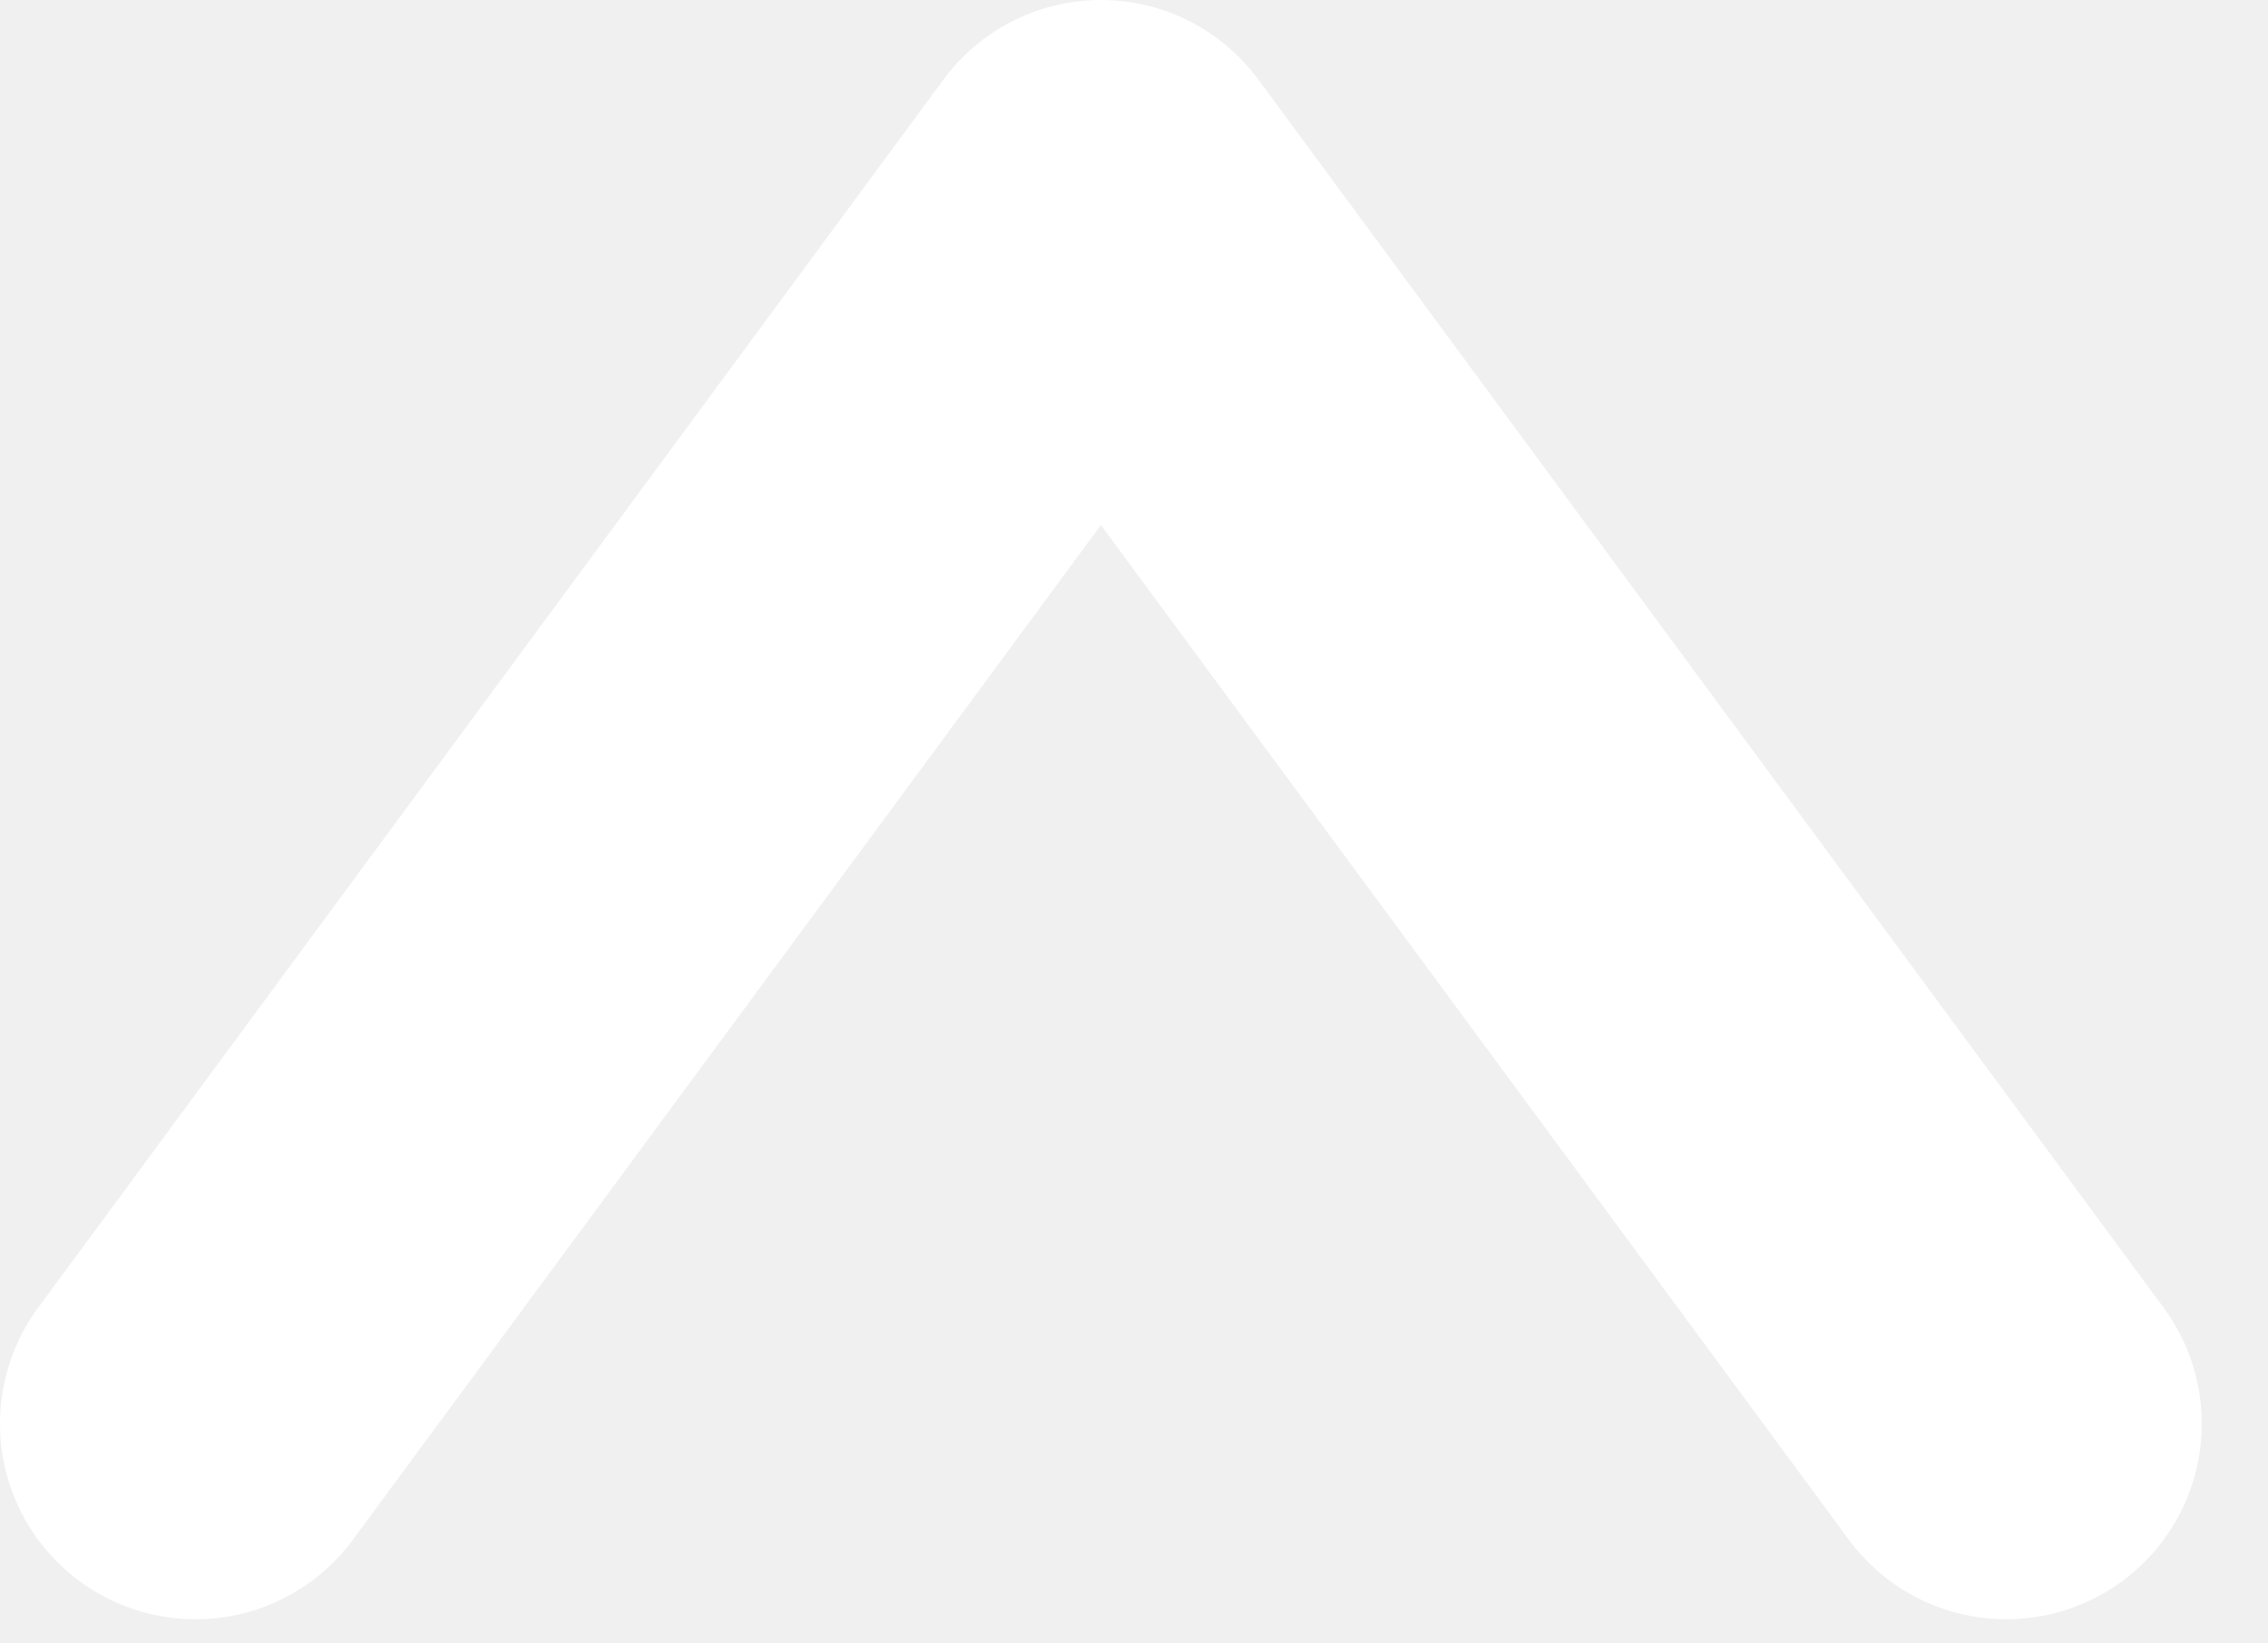
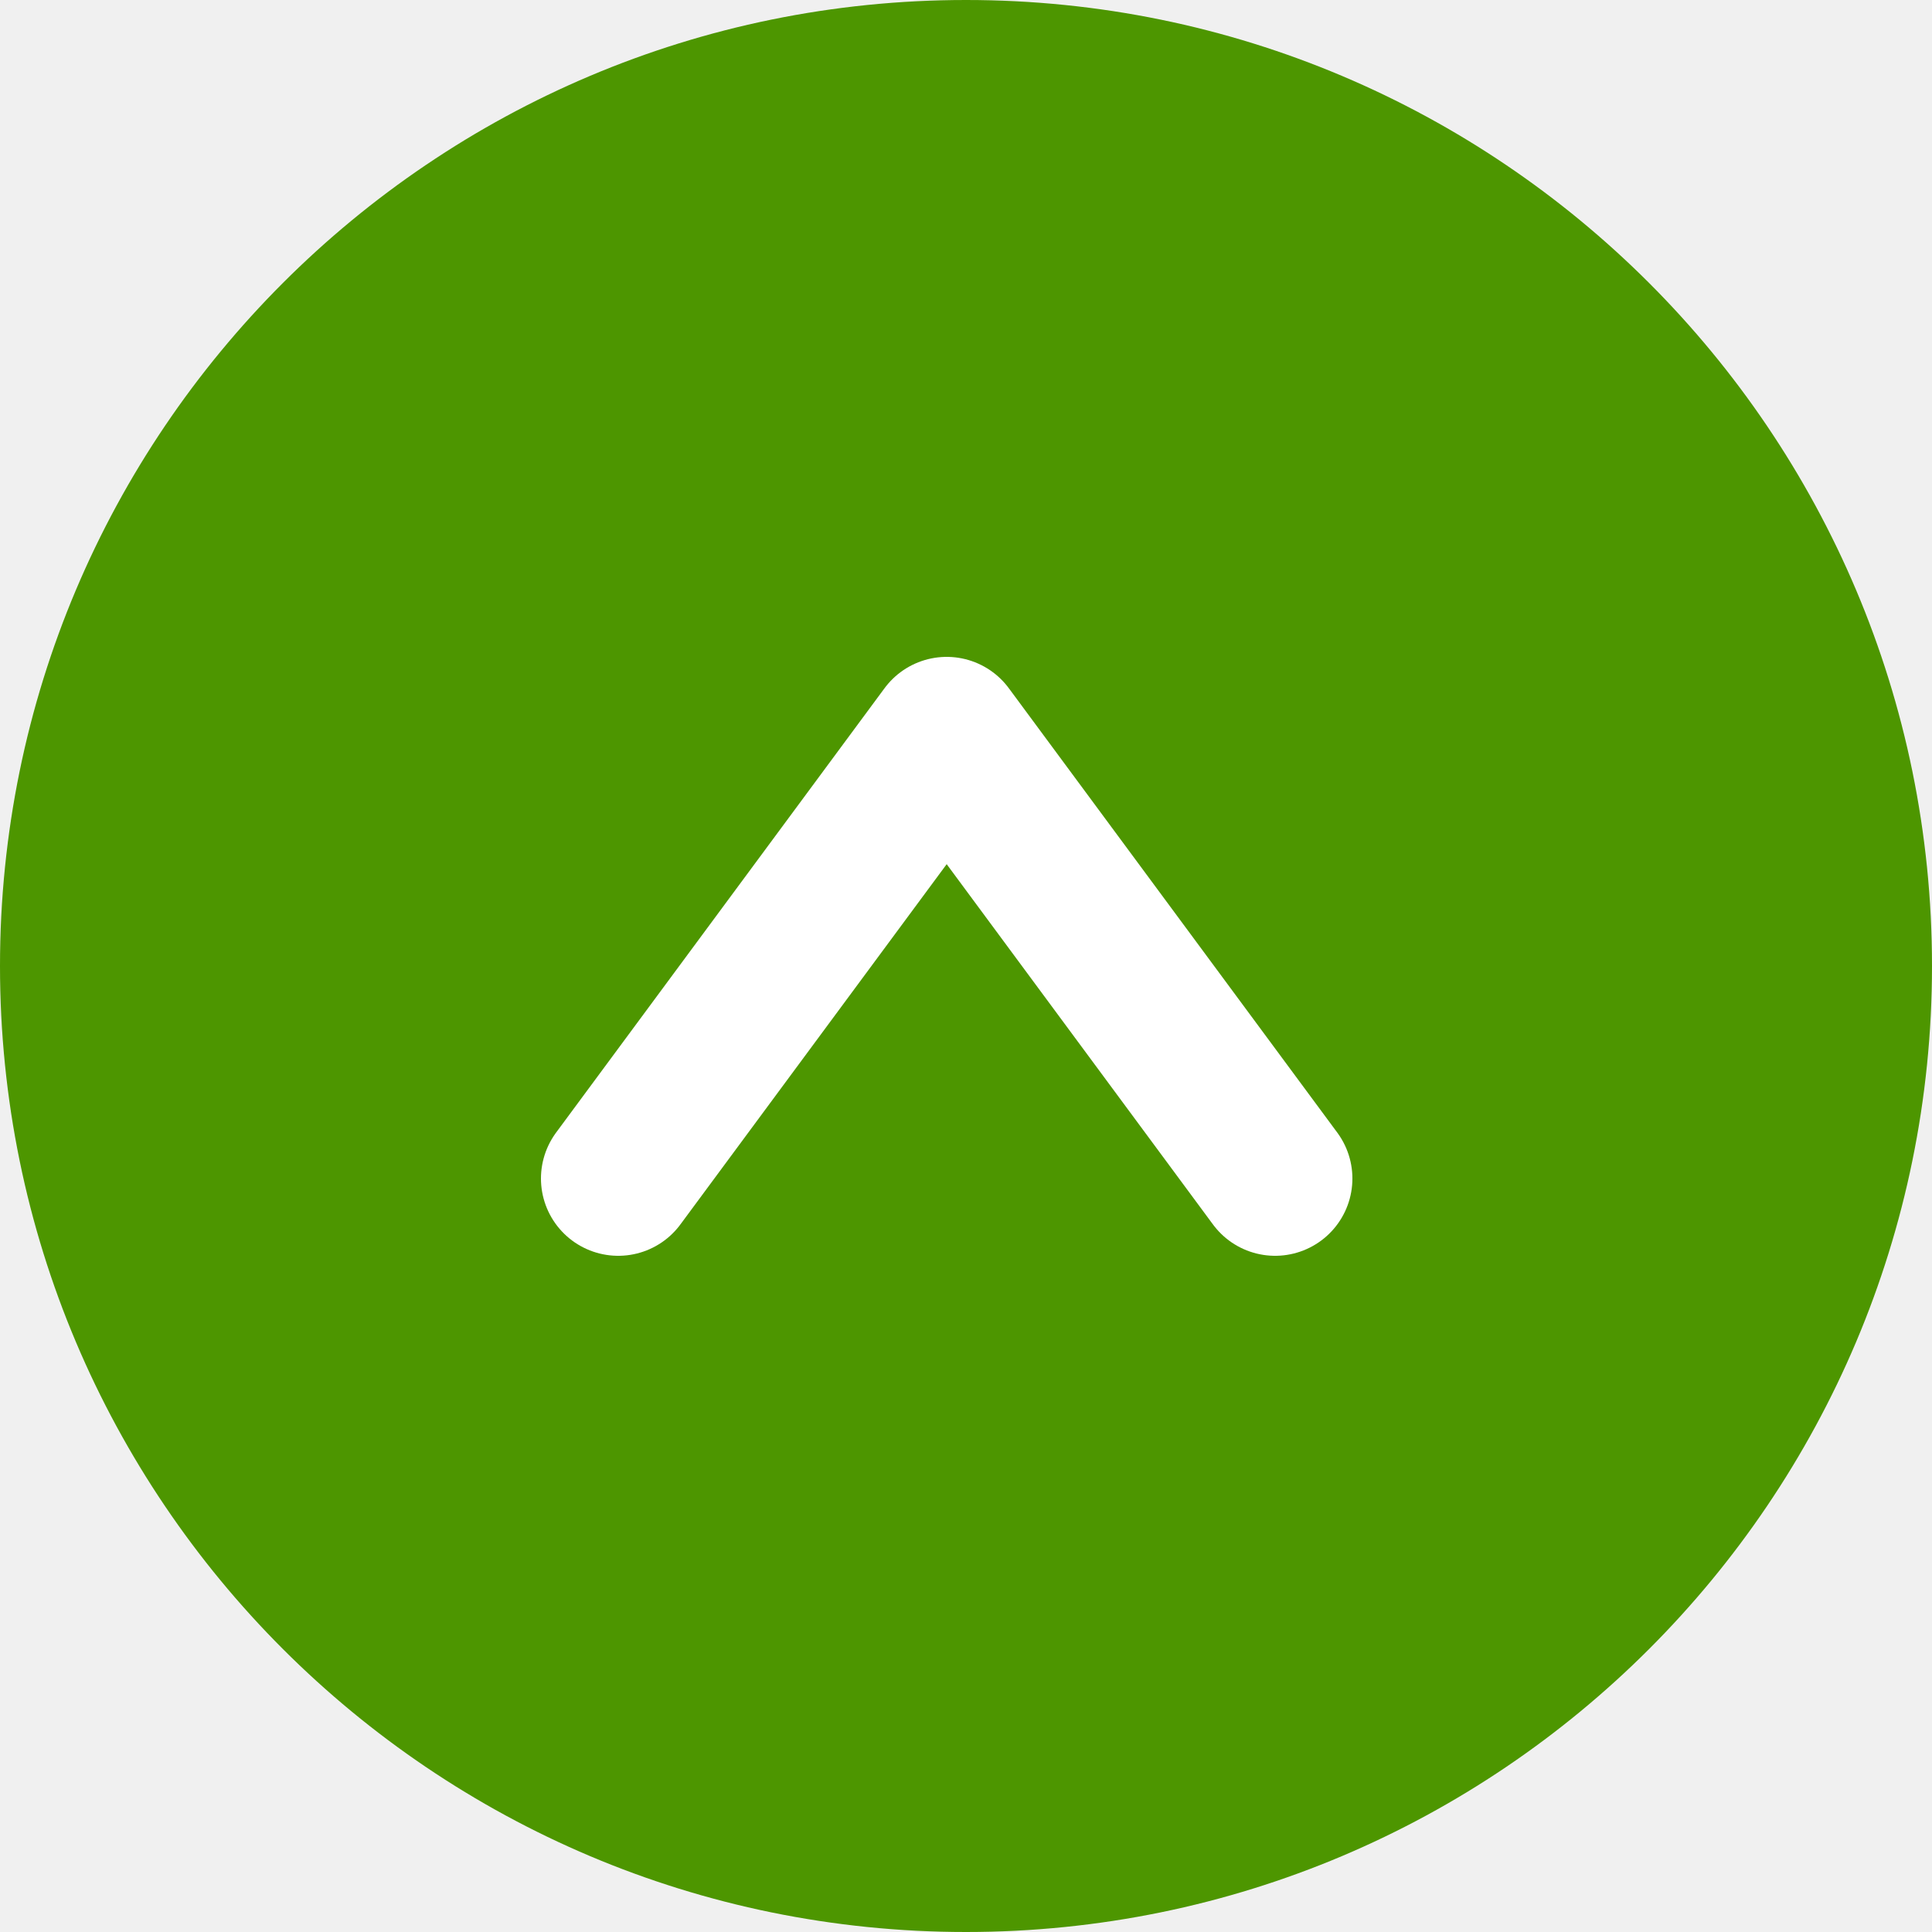
- <svg xmlns="http://www.w3.org/2000/svg" width="29" height="21" viewBox="0 0 29 21" fill="none">
-   <path d="M25.653 18.204L14.077 2.5L2.5 18.204" stroke="white" stroke-width="5" stroke-linecap="round" stroke-linejoin="round" />
+ <svg xmlns="http://www.w3.org/2000/svg" width="50" height="50" viewBox="0 0 50 50" fill="none">
+   <circle cx="25" cy="25" r="25" fill="#4D9600" />
+   <path d="M33 30.5L24.5 19L16 30.5" stroke="white" stroke-width="4" stroke-linecap="round" stroke-linejoin="round" />
</svg>
